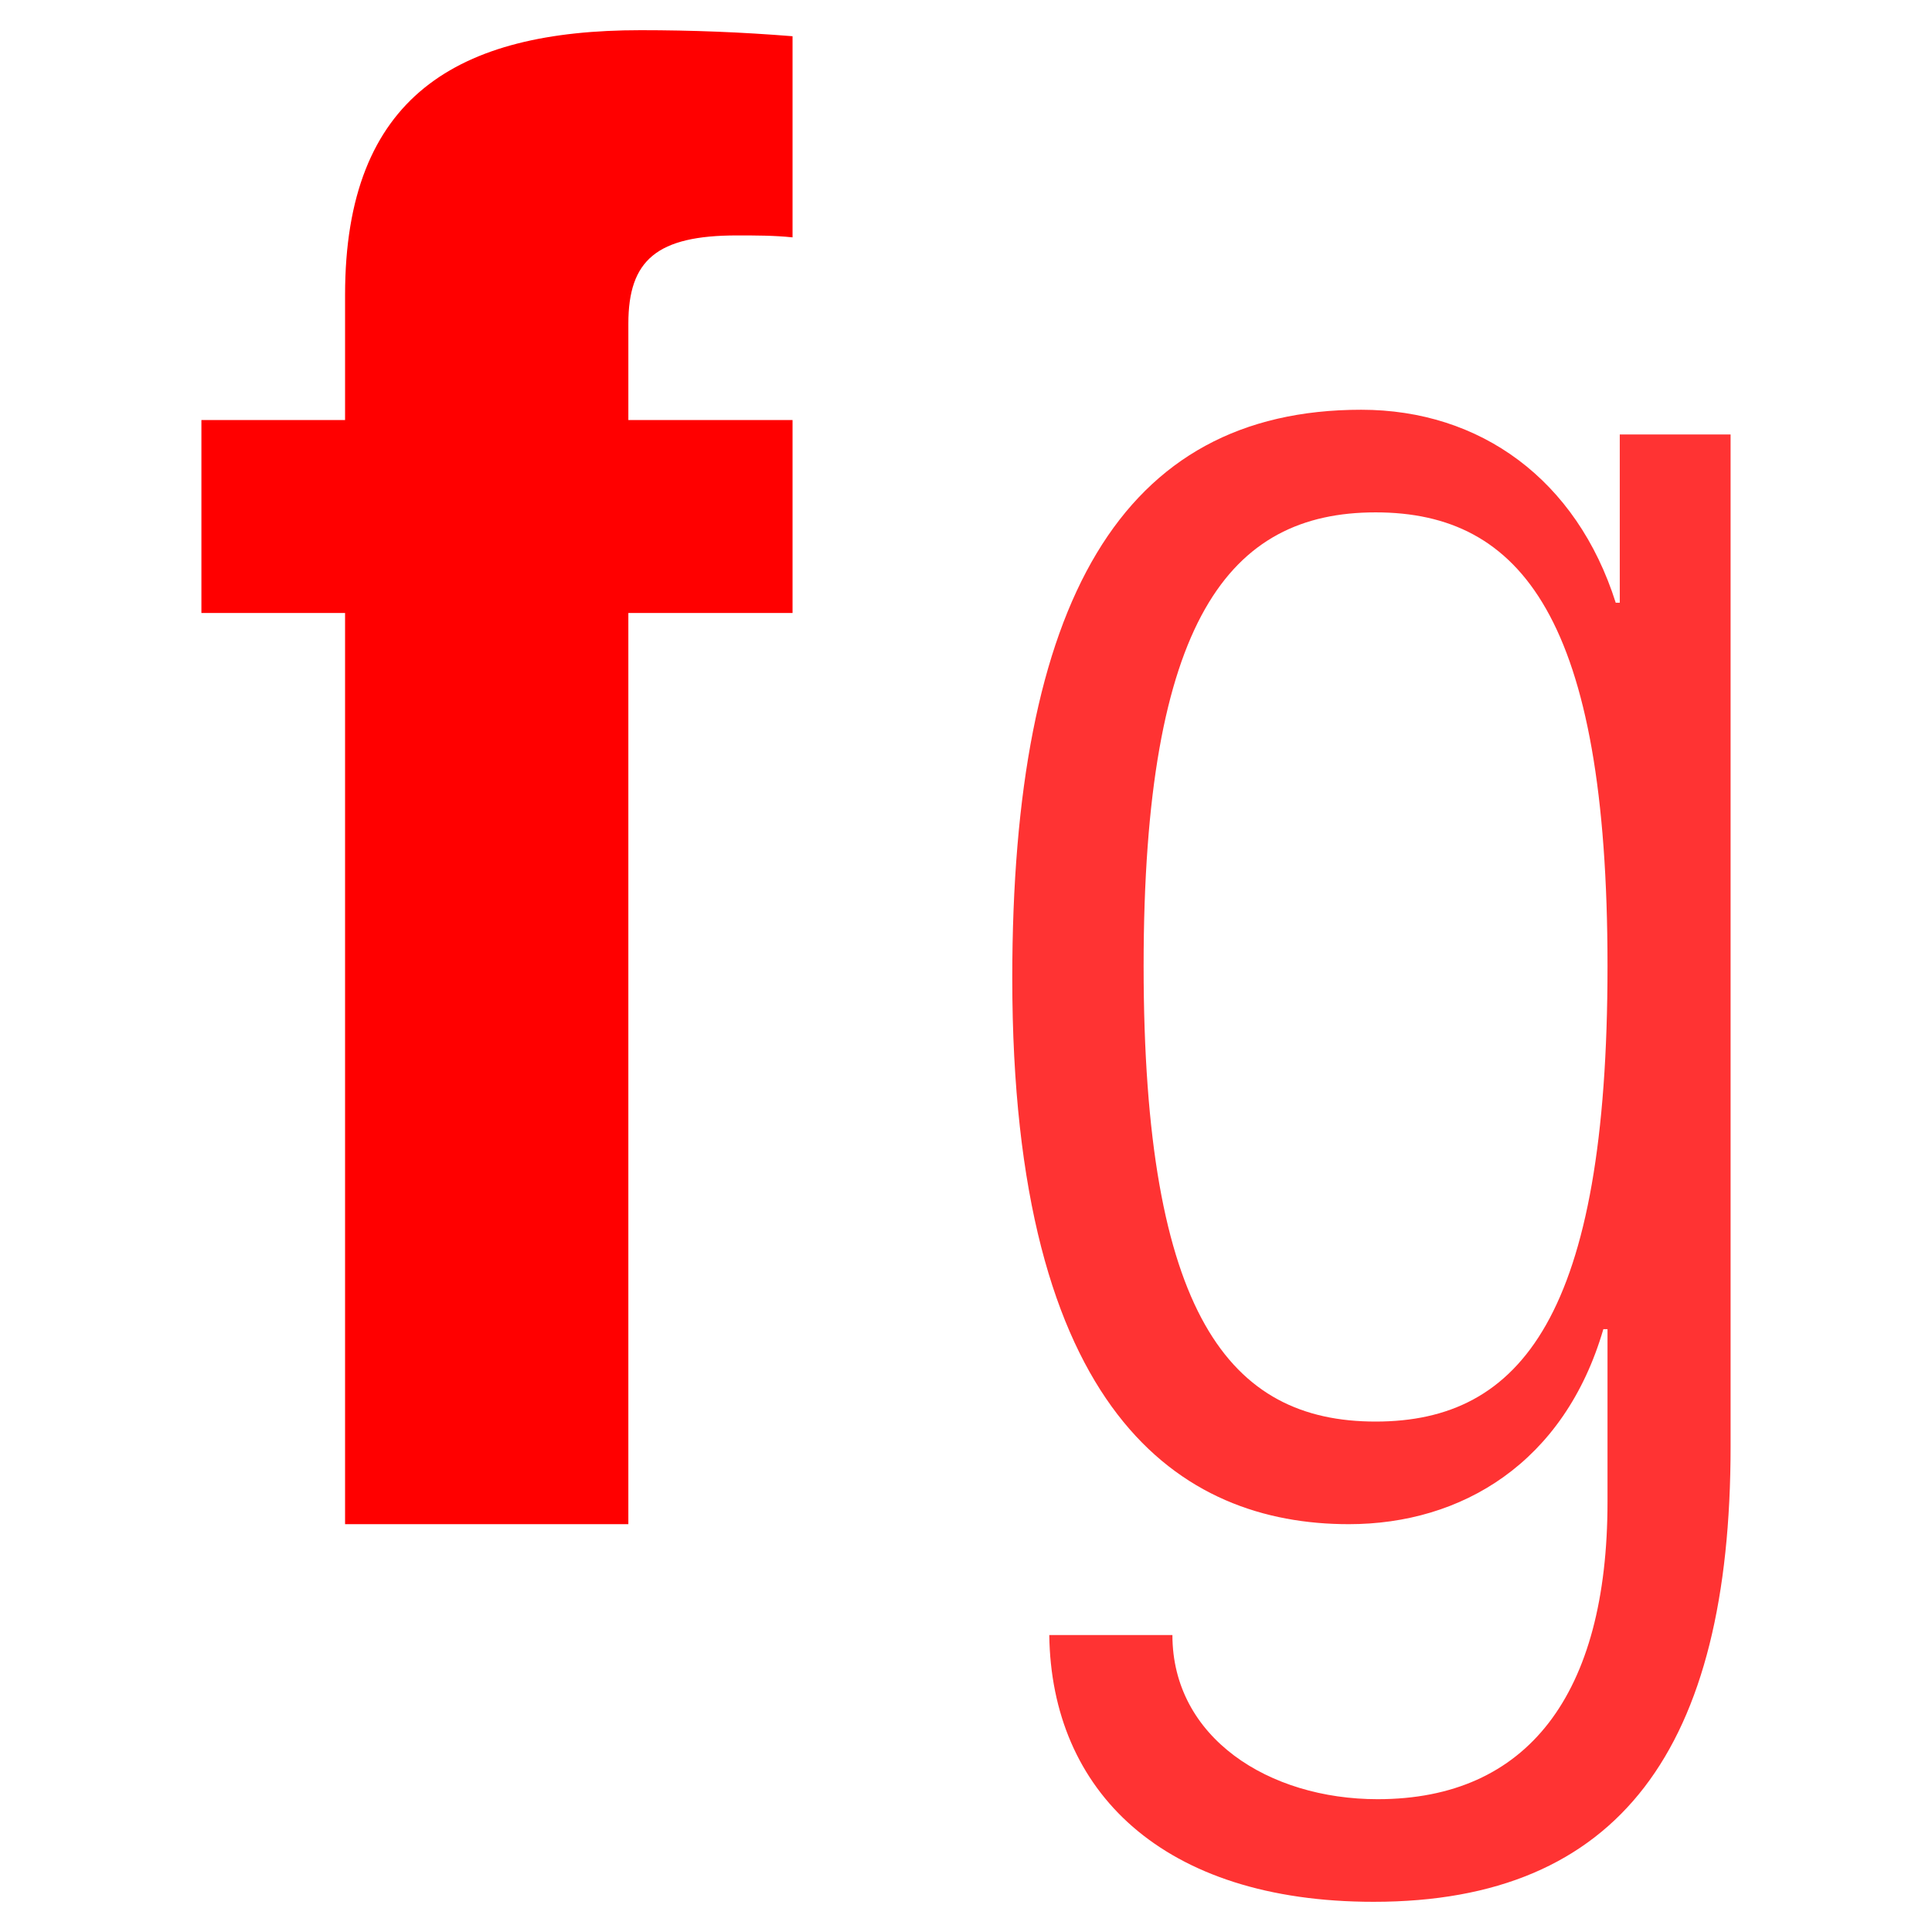
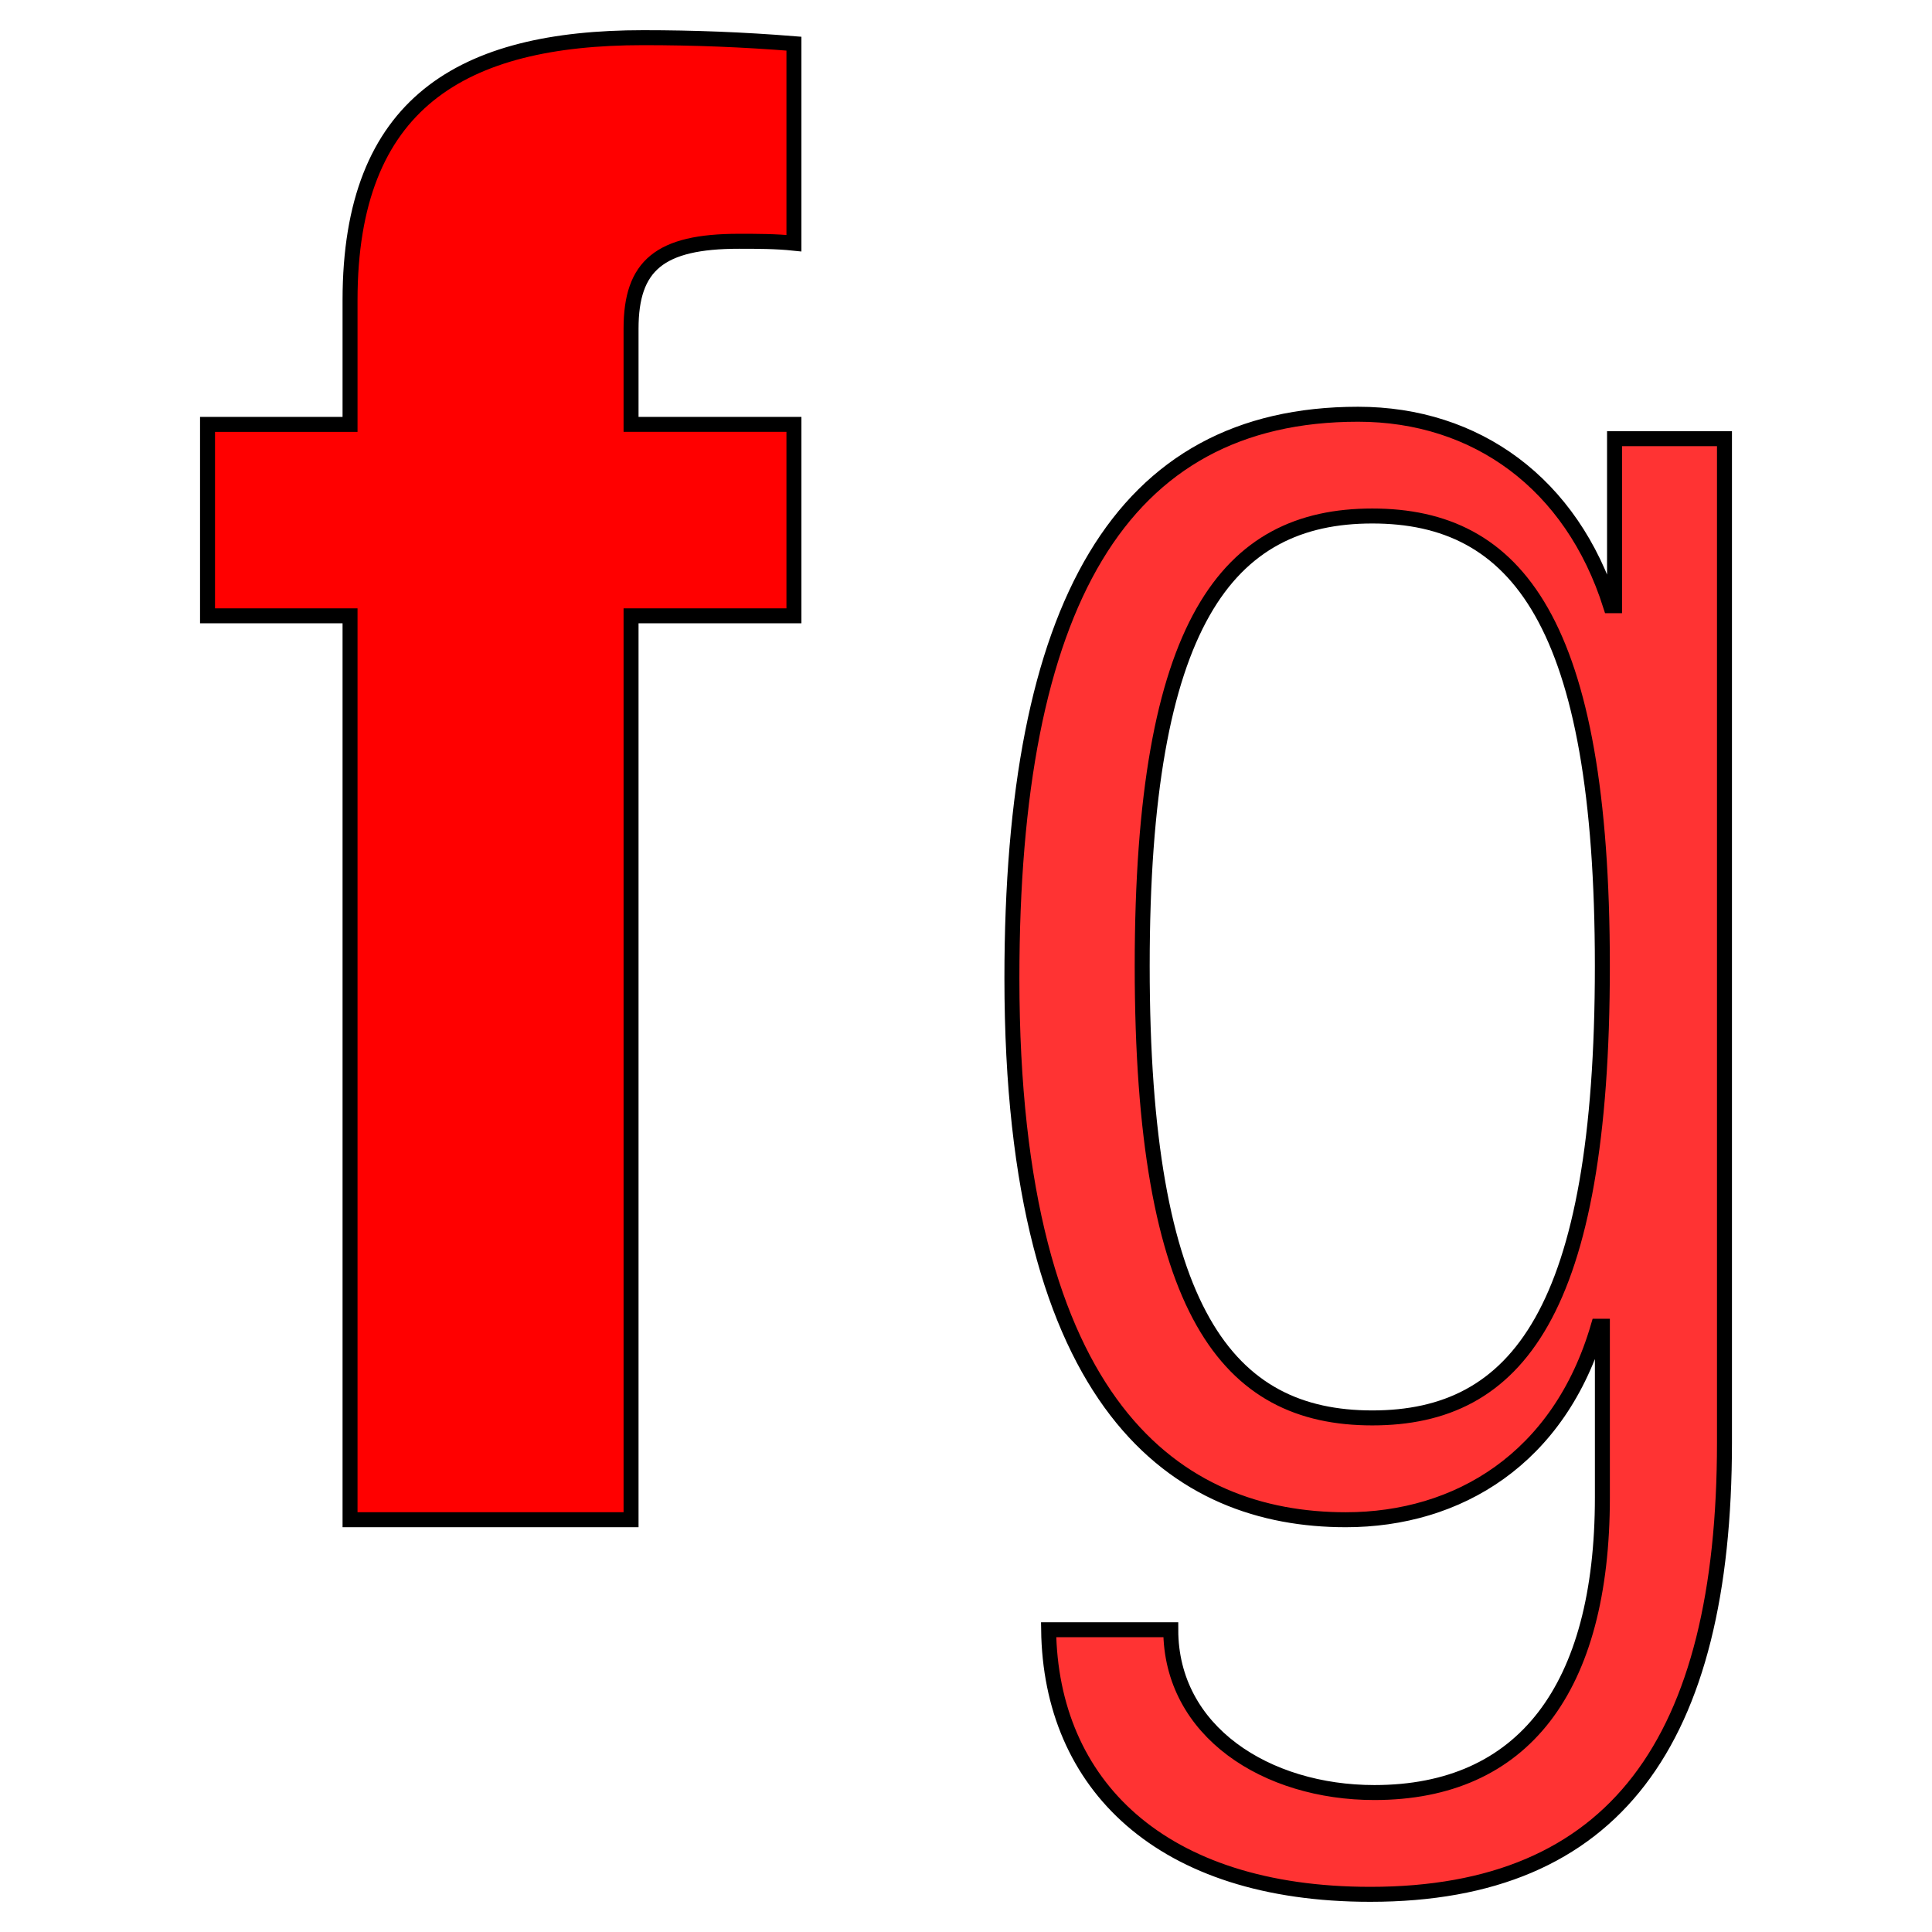
<svg xmlns="http://www.w3.org/2000/svg" width="64" height="64" viewBox="0 0 64 64" version="1.1" id="svg3">
  <defs id="defs3" />
-   <g id="g1" transform="matrix(0.2048059,0,0,0.2048059,0.7919463,0.7919458)">
-     <path style="fill:#ff0000;fill-opacity:1;fill-rule:evenodd;stroke-width:9.484" d="M 51.947,95.282 H 28.71 V 64.069 H 51.947 V 43.829 c 0,-32.2 18.258,-42.813 47.811,-42.813 8.299,0 16.266,0.313 24.565,0.977 V 34.525 c -2.988,-0.313 -5.985,-0.313 -8.972,-0.313 -12.946,0 -17.584,3.965 -17.584,14.265 v 15.592 H 124.323 V 95.282 H 97.766 V 242.662 H 51.947 V 95.282" id="path1" />
-     <path id="path2" style="fill:#ff0000;fill-opacity:0.8;fill-rule:evenodd;stroke-width:9.484" d="m 218.629,226.064 c 23.559,0 37.511,-17.262 37.511,-73.685 0,-56.11 -13.952,-73.372 -37.511,-73.372 -23.569,0 -37.521,17.262 -37.521,73.372 0,56.423 13.952,73.685 37.521,73.685 z M 258.122,66.402 h 17.926 V 230.047 c 0,48.798 -17.926,73.694 -57.741,73.694 -34.21,0 -52.127,-17.935 -52.459,-43.145 h 19.917 c 0,16.598 15.592,26.547 33.196,26.547 24.242,0 37.179,-16.911 37.179,-48.124 v -27.903 h -0.673 c -6.298,21.606 -22.895,31.545 -41.163,31.545 -27.211,0 -54.441,-17.926 -54.441,-88.301 0,-60.739 17.603,-91.952 56.442,-91.952 19.253,0 34.846,11.296 41.163,31.213 h 0.654 z" />
+   <g id="g1" transform="matrix(0.992,0,0,0.992,0.2559999,0.2560001)">
+     <path style="fill:#ff0000;fill-opacity:1;fill-rule:evenodd;stroke:#000000;stroke-width:0.5;stroke-linecap:square;stroke-dasharray:none" d="M 11.431,20.306 H 6.672 V 13.914 H 11.431 V 9.768 c 0,-6.595 3.739,-8.768 9.792,-8.768 1.7,0 3.331,0.064 5.031,0.2 v 6.663 c -0.612,-0.064 -1.226,-0.064 -1.838,-0.064 -2.651,0 -3.601,0.812 -3.601,2.921 v 3.193 h 5.439 v 6.393 H 20.815 V 50.49 H 11.431 V 20.306" id="path1" />
+     <path id="path2" style="fill:#ff0000;fill-opacity:0.8;fill-rule:evenodd;stroke:#000000;stroke-width:0.5;stroke-linecap:square;stroke-dasharray:none" d="m 45.568,47.091 c 4.825,0 7.682,-3.535 7.682,-15.091 0,-11.492 -2.857,-15.027 -7.682,-15.027 -4.827,0 -7.684,3.535 -7.684,15.027 0,11.556 2.857,15.091 7.684,15.091 z M 53.657,14.391 h 3.671 V 47.907 C 57.328,57.901 53.657,63 45.502,63 38.496,63 34.827,59.327 34.759,54.164 h 4.079 c 0,3.399 3.193,5.437 6.799,5.437 4.965,0 7.614,-3.463 7.614,-9.856 v -5.715 h -0.138 c -1.29,4.425 -4.689,6.461 -8.43,6.461 -5.573,0 -11.15,-3.671 -11.15,-18.084 0,-12.44 3.605,-18.832 11.56,-18.832 3.943,0 7.137,2.313 8.43,6.393 h 0.134 z" />
  </g>
</svg>
